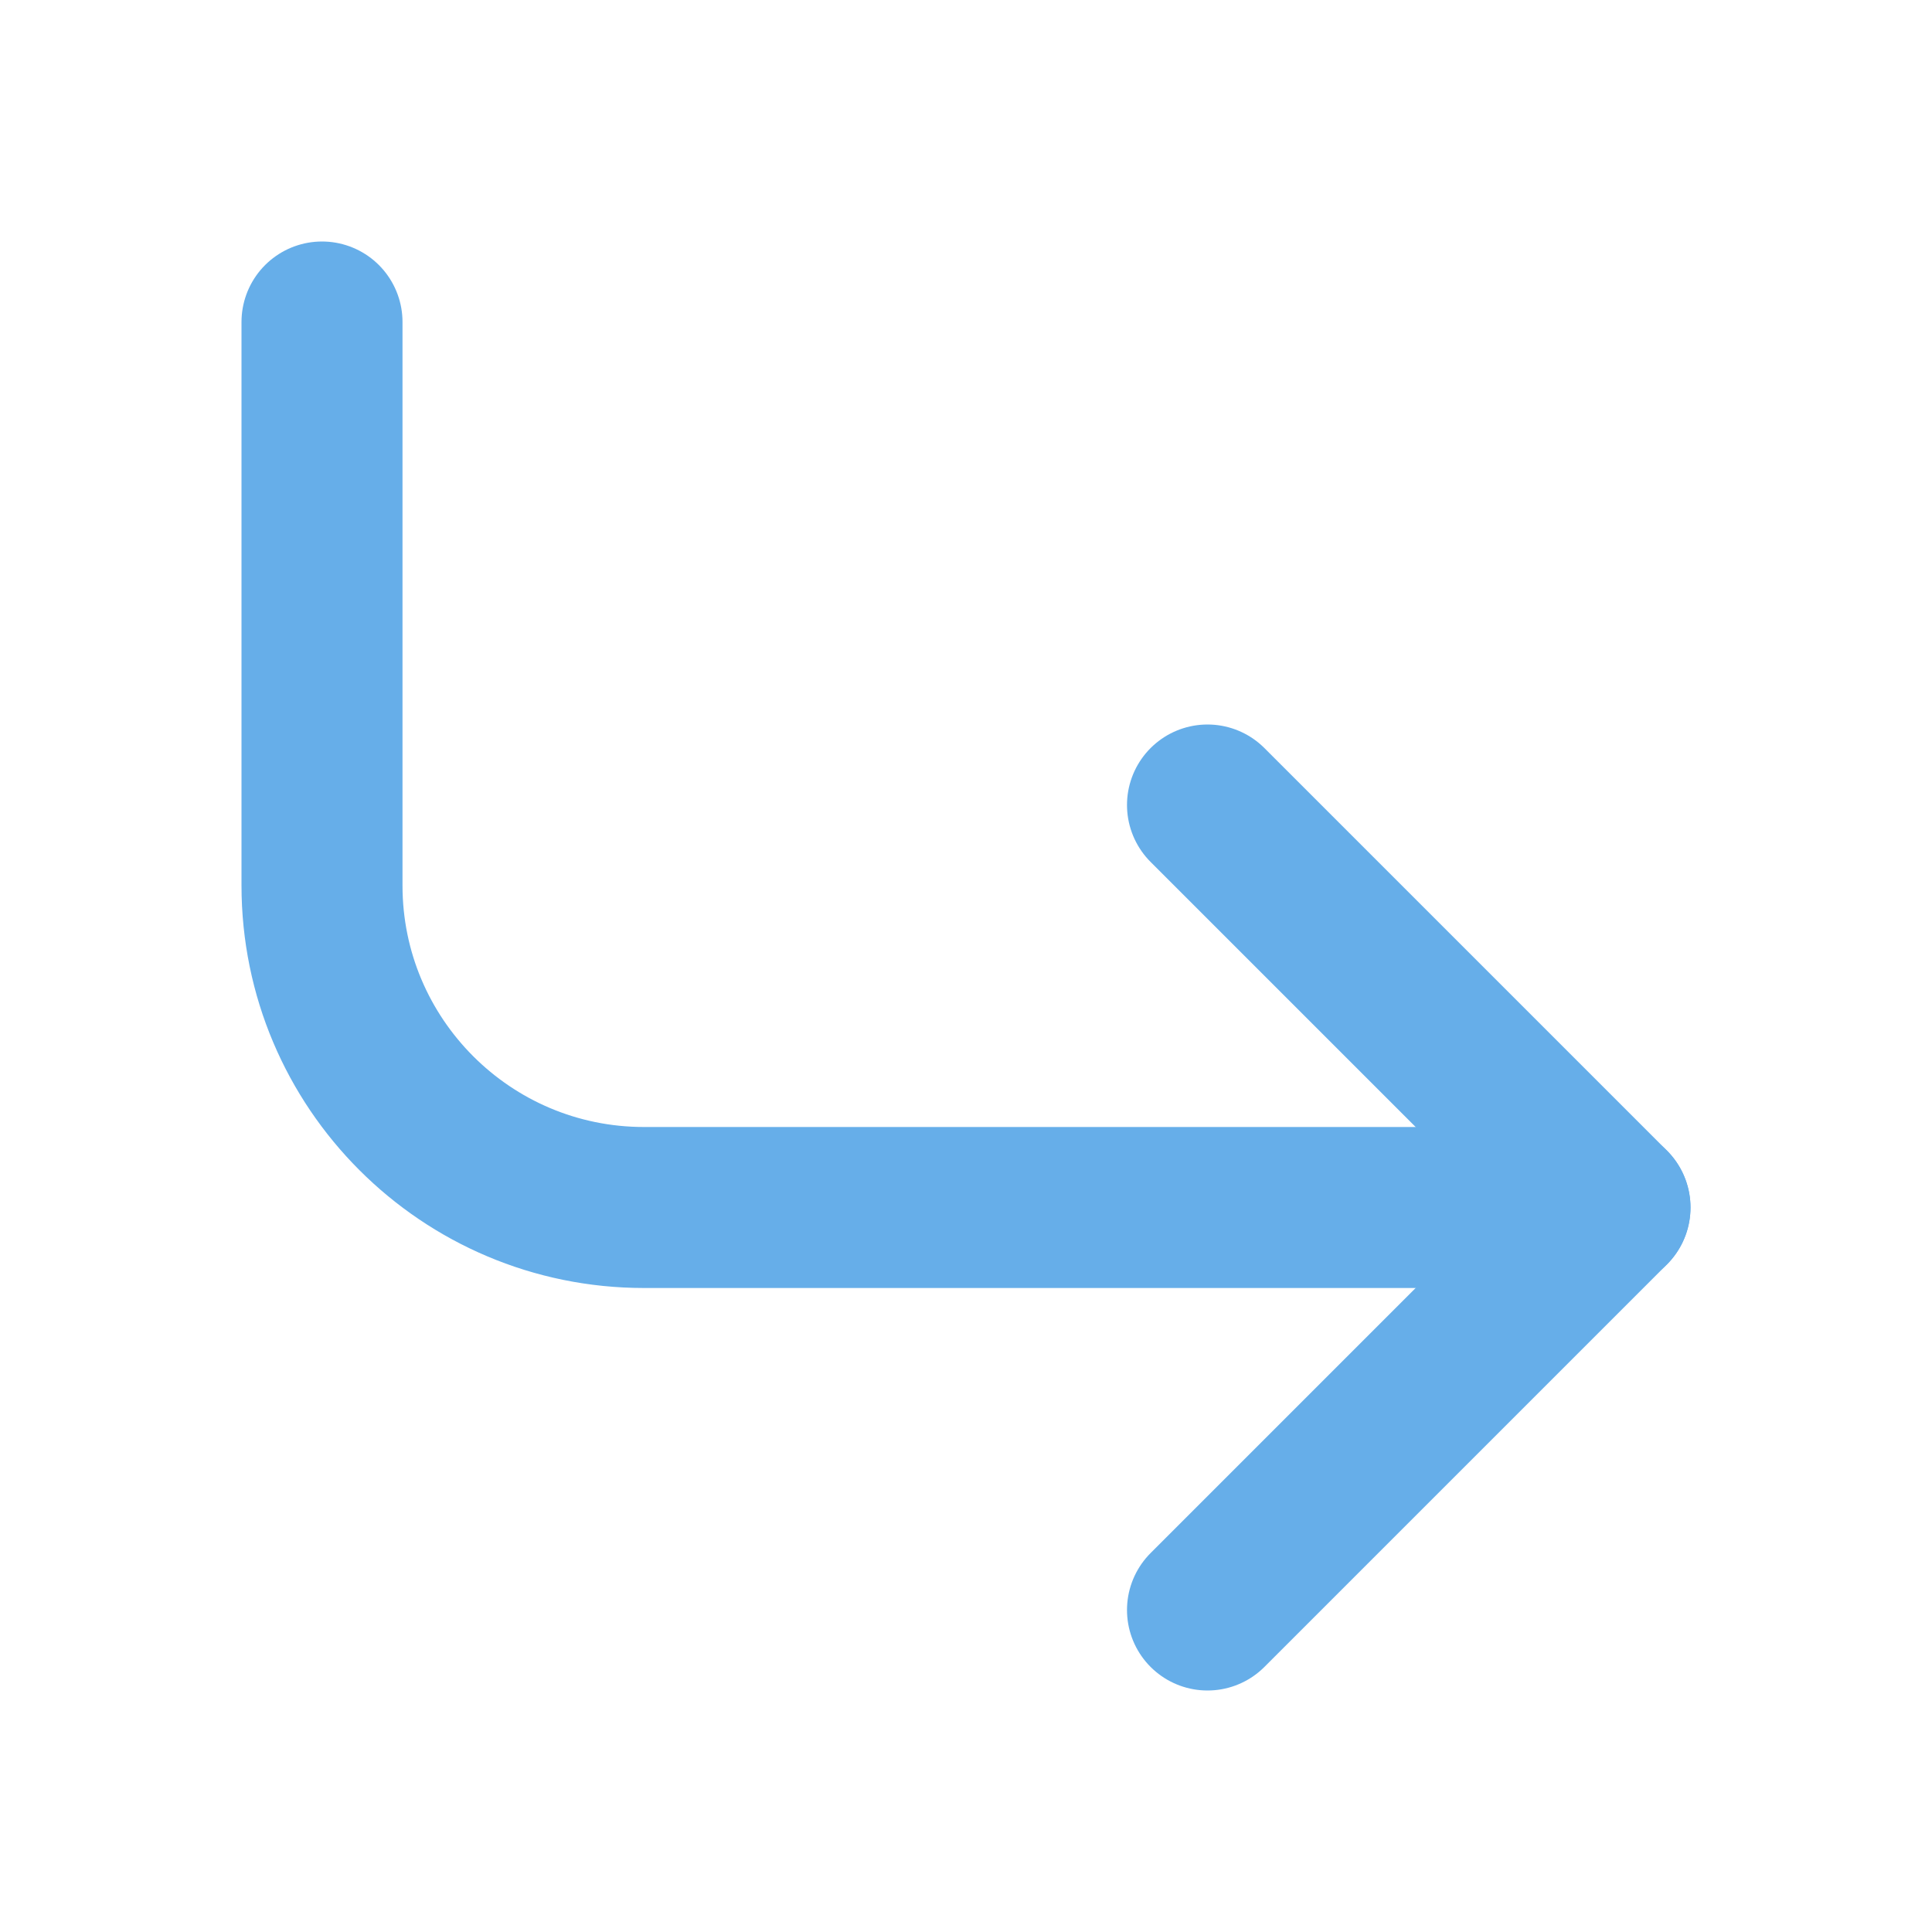
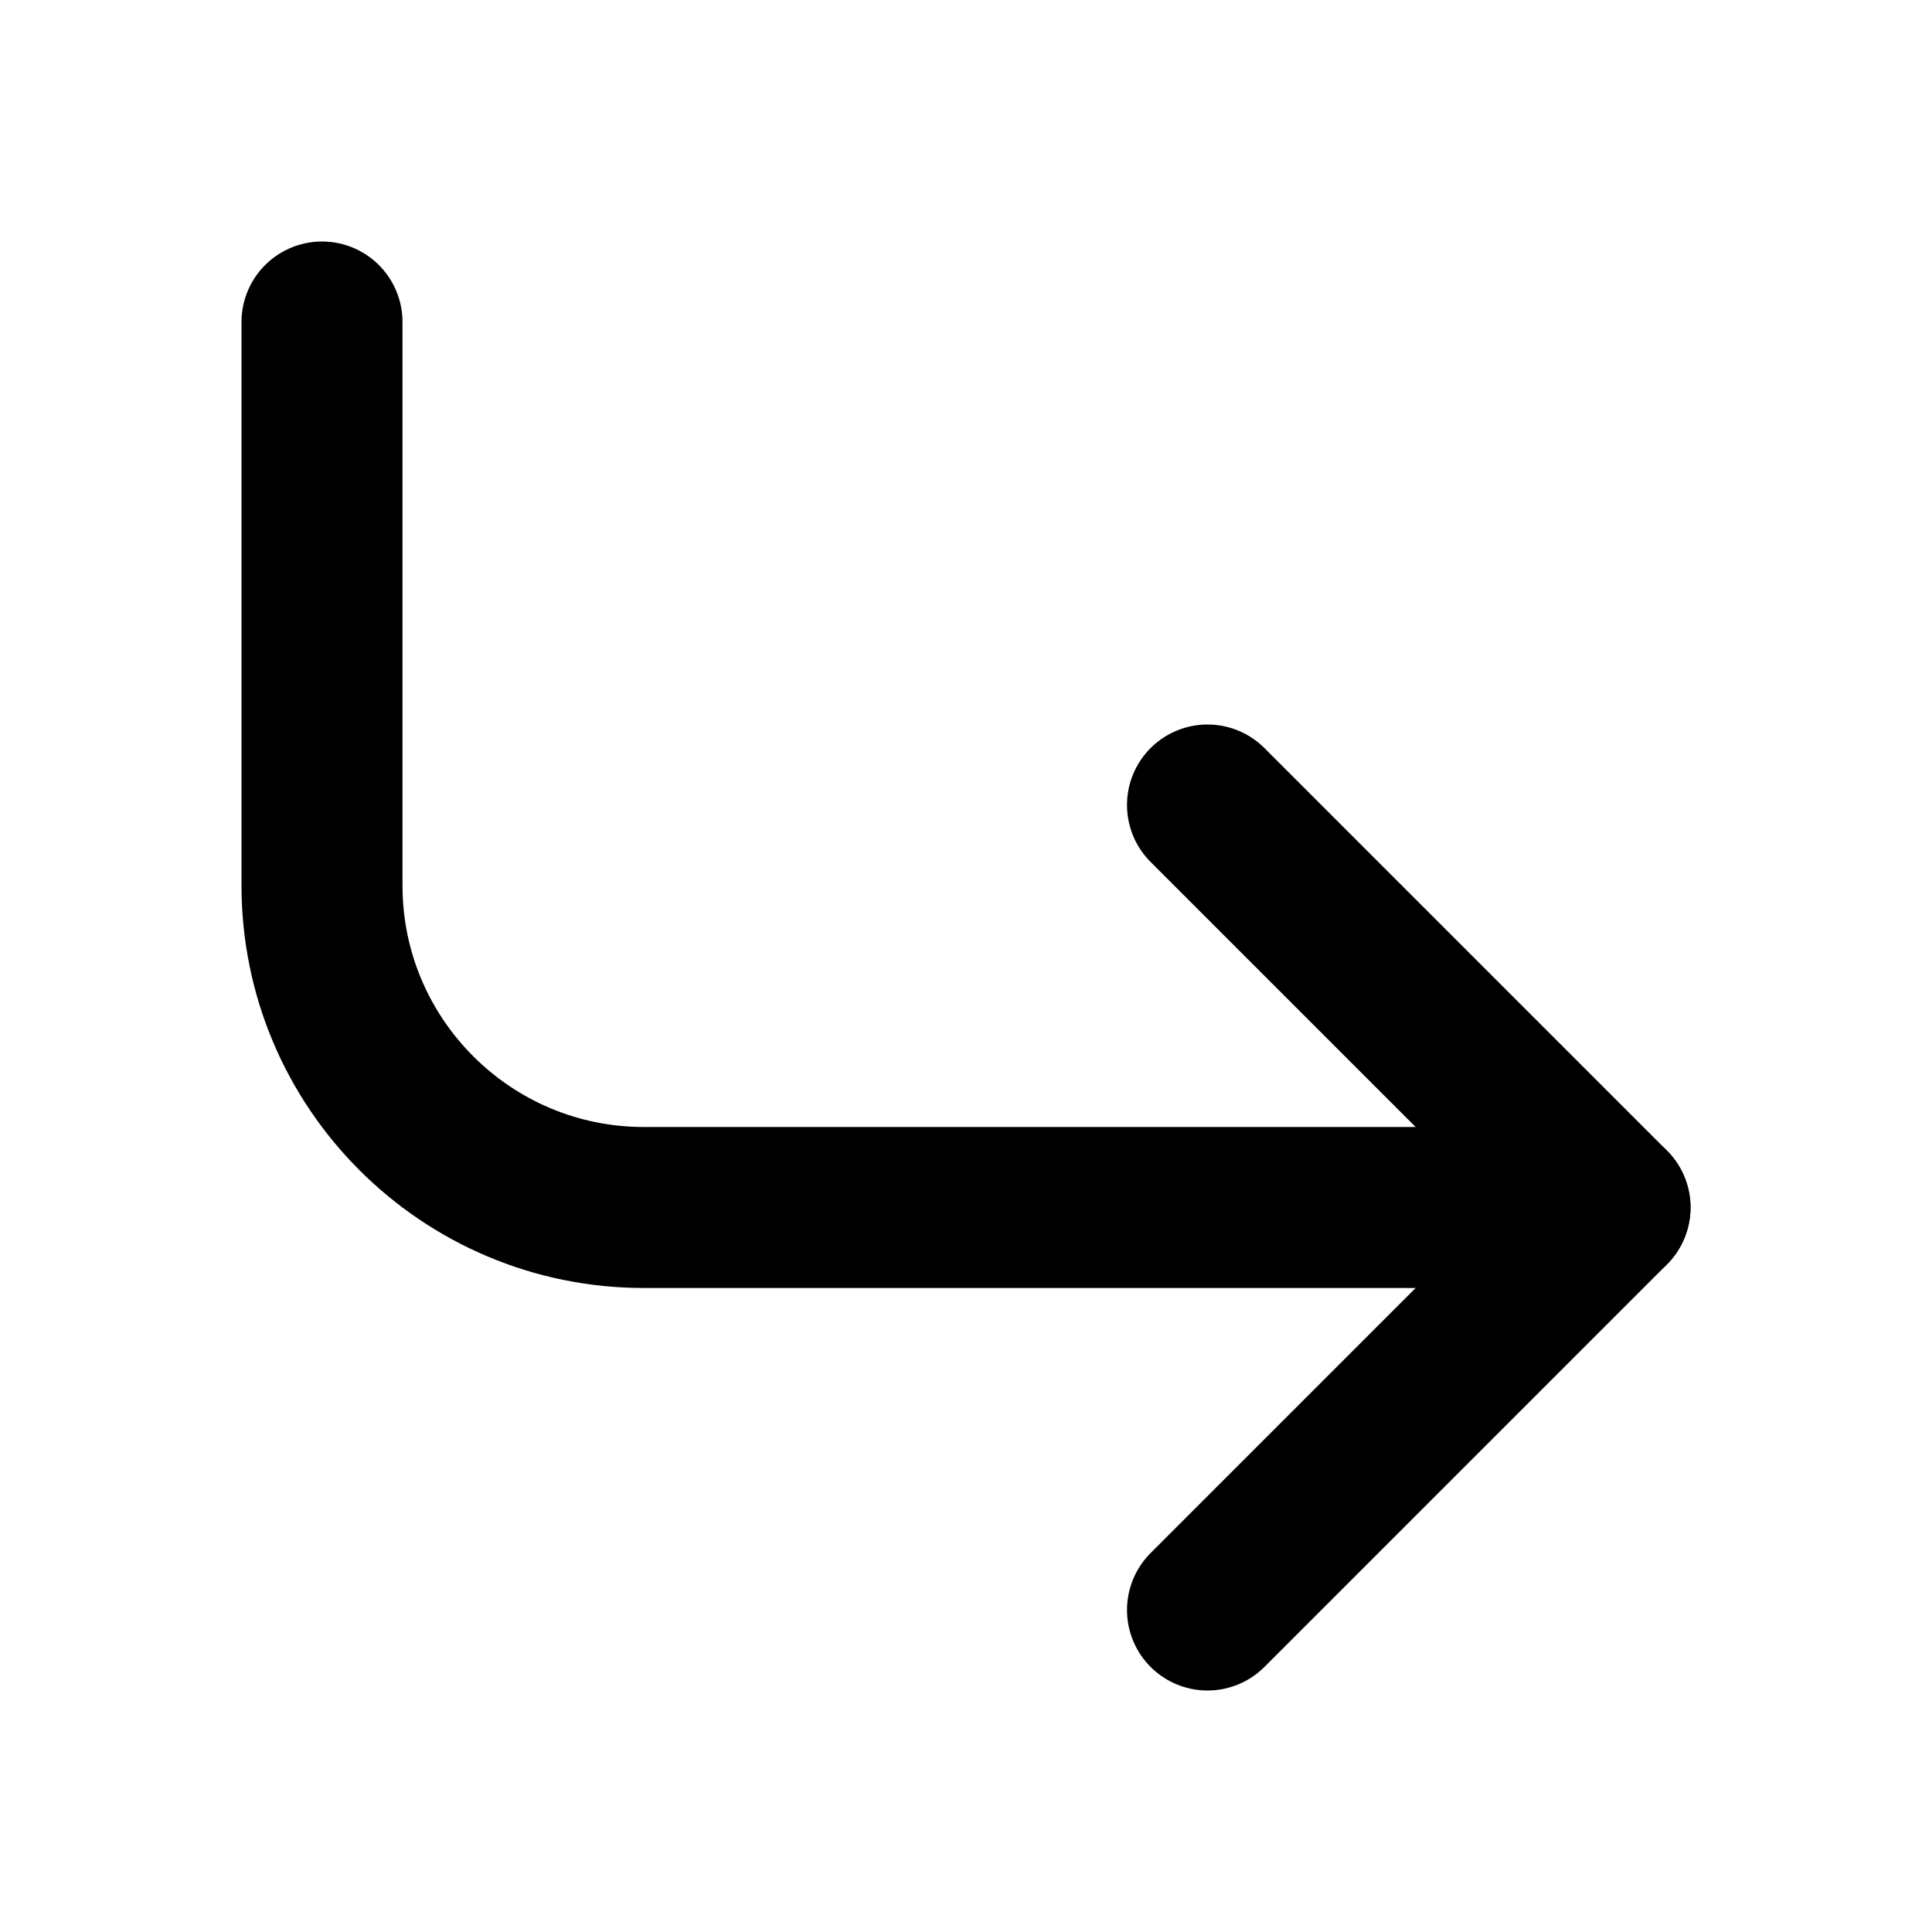
- <svg xmlns="http://www.w3.org/2000/svg" width="24" height="24" viewBox="0 0 24 24" fill="none" stroke="#66aee9" stroke-width="2" stroke-linecap="round" stroke-linejoin="round" class="feather feather-corner-down-right">
+ <svg xmlns="http://www.w3.org/2000/svg" width="20" height="20" viewBox="0 0 24 24" fill="none" stroke="currentColor" stroke-width="2" stroke-linecap="round" stroke-linejoin="round" class="feather feather-corner-down-right">
  <polyline points="15 10 20 15 15 20" />
  <path d="M4 4v7a4 4 0 0 0 4 4h12" />
</svg>
